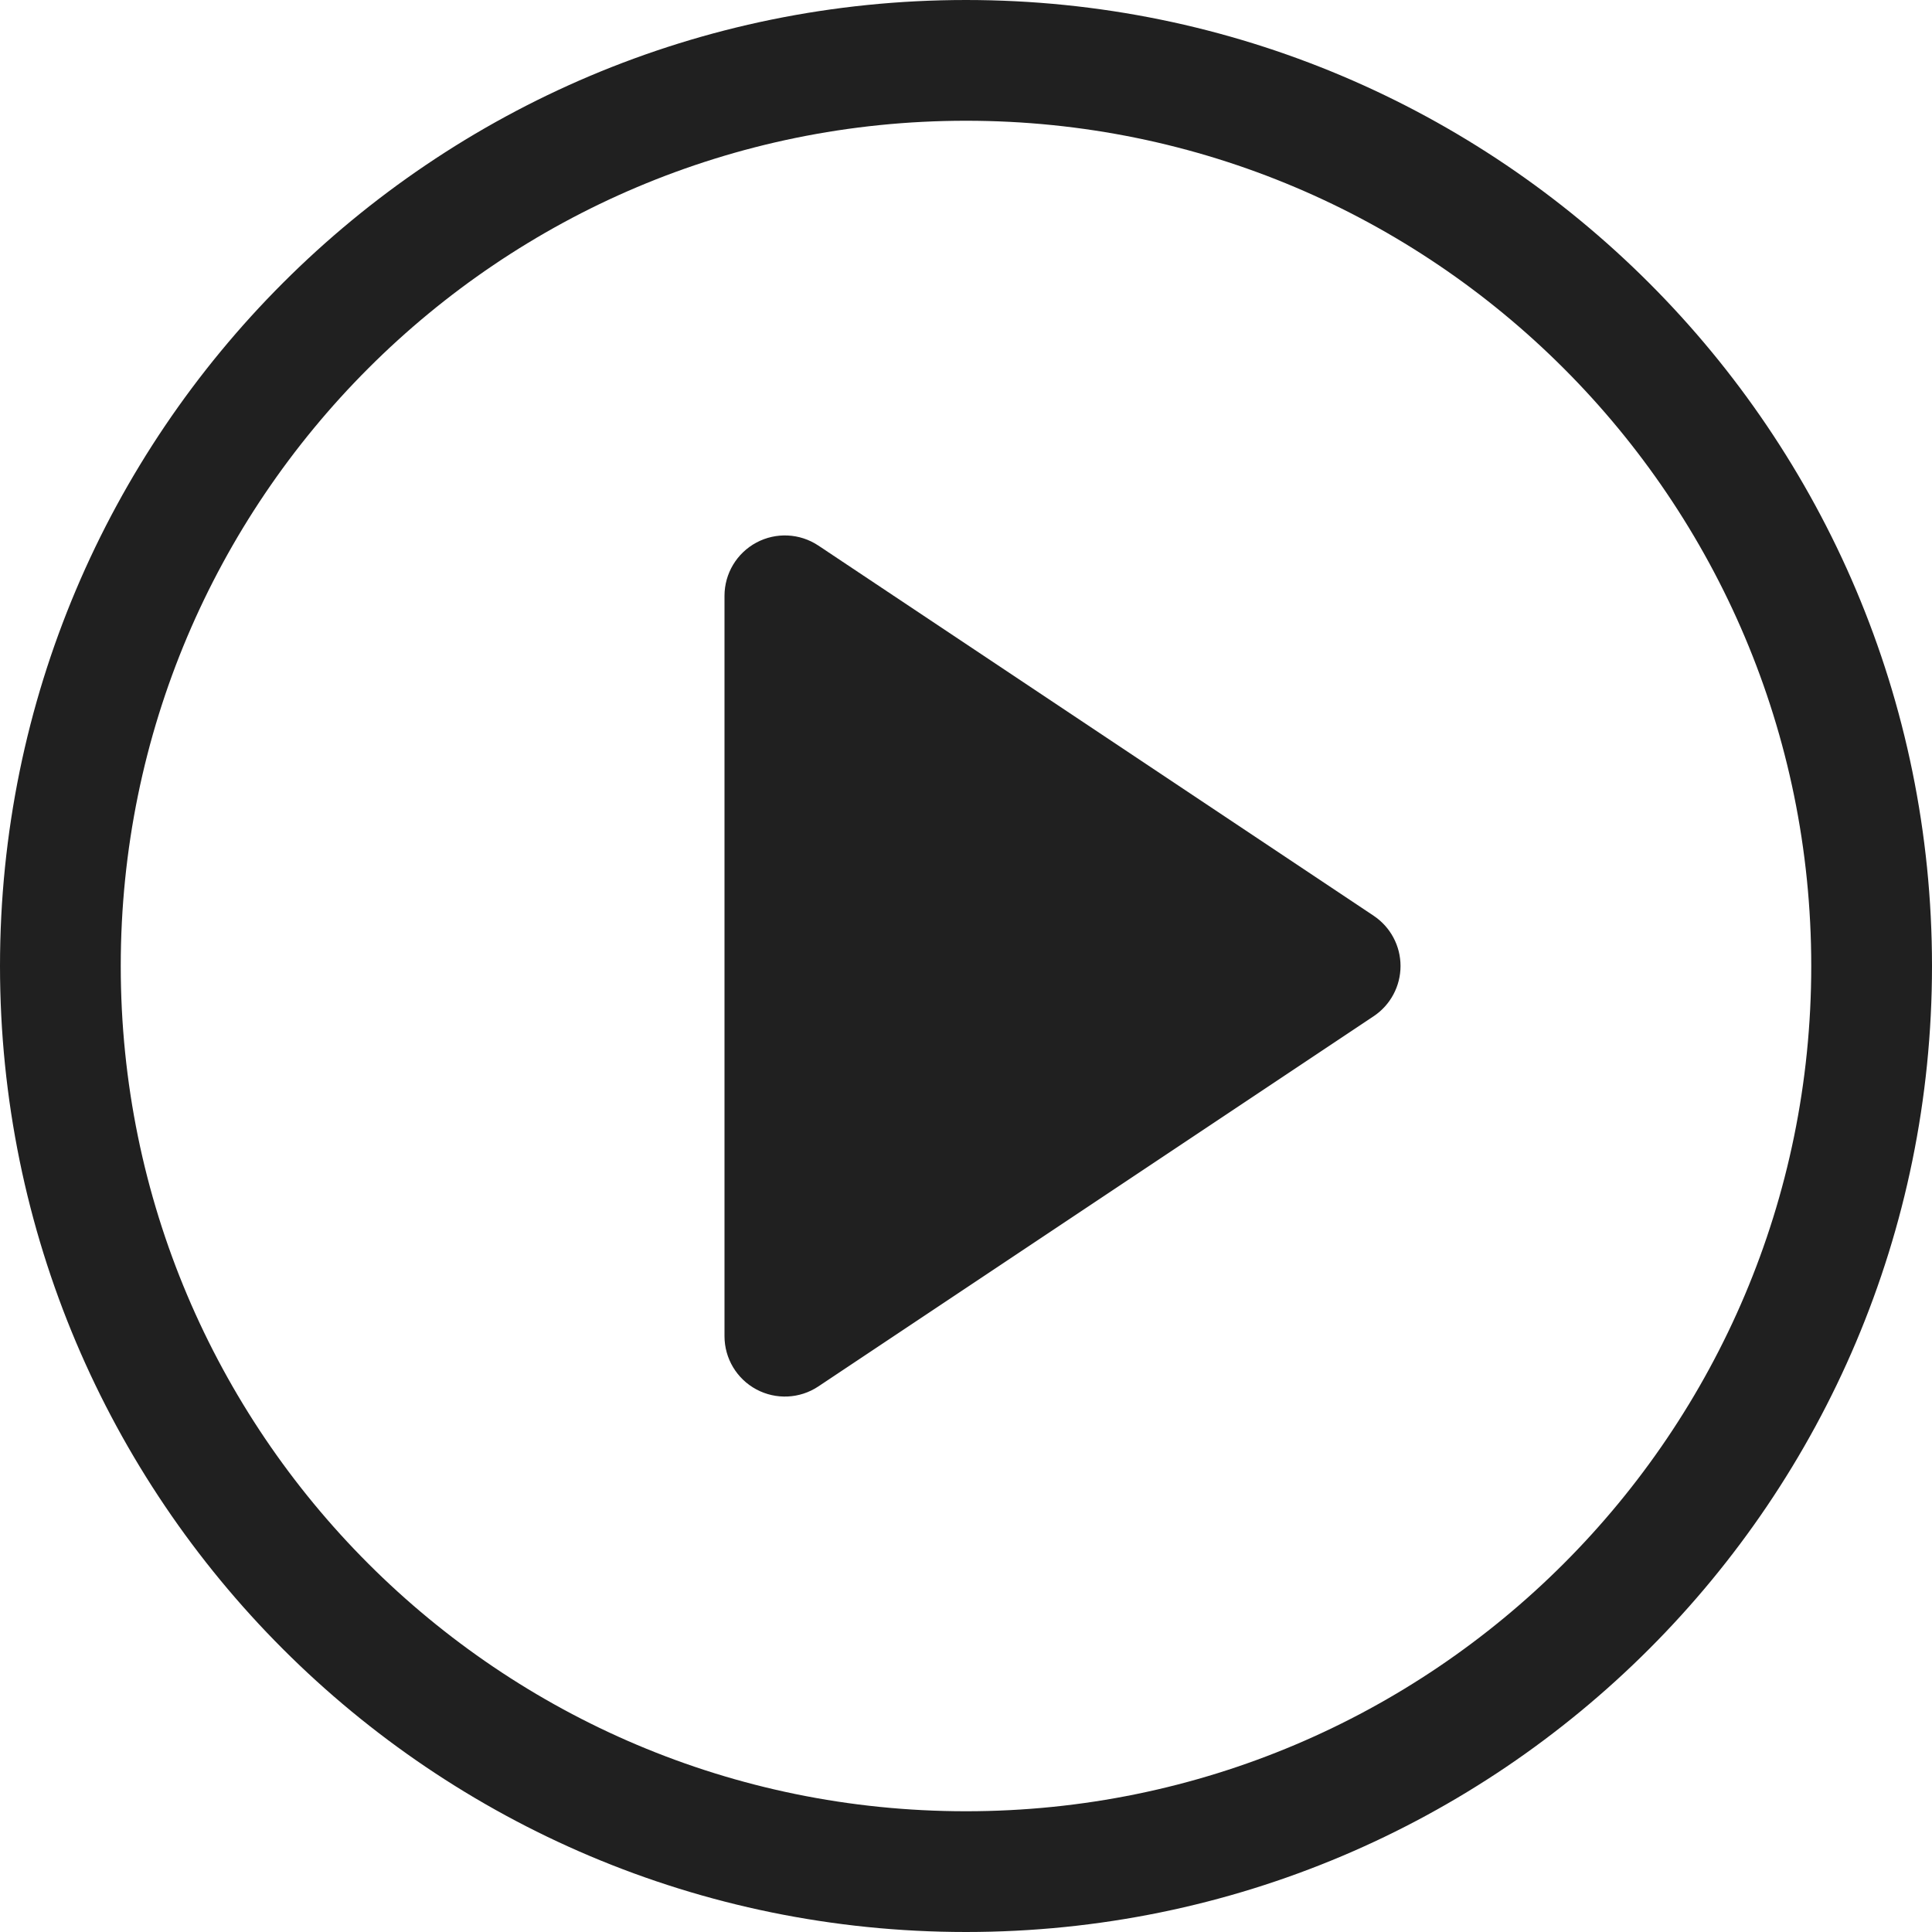
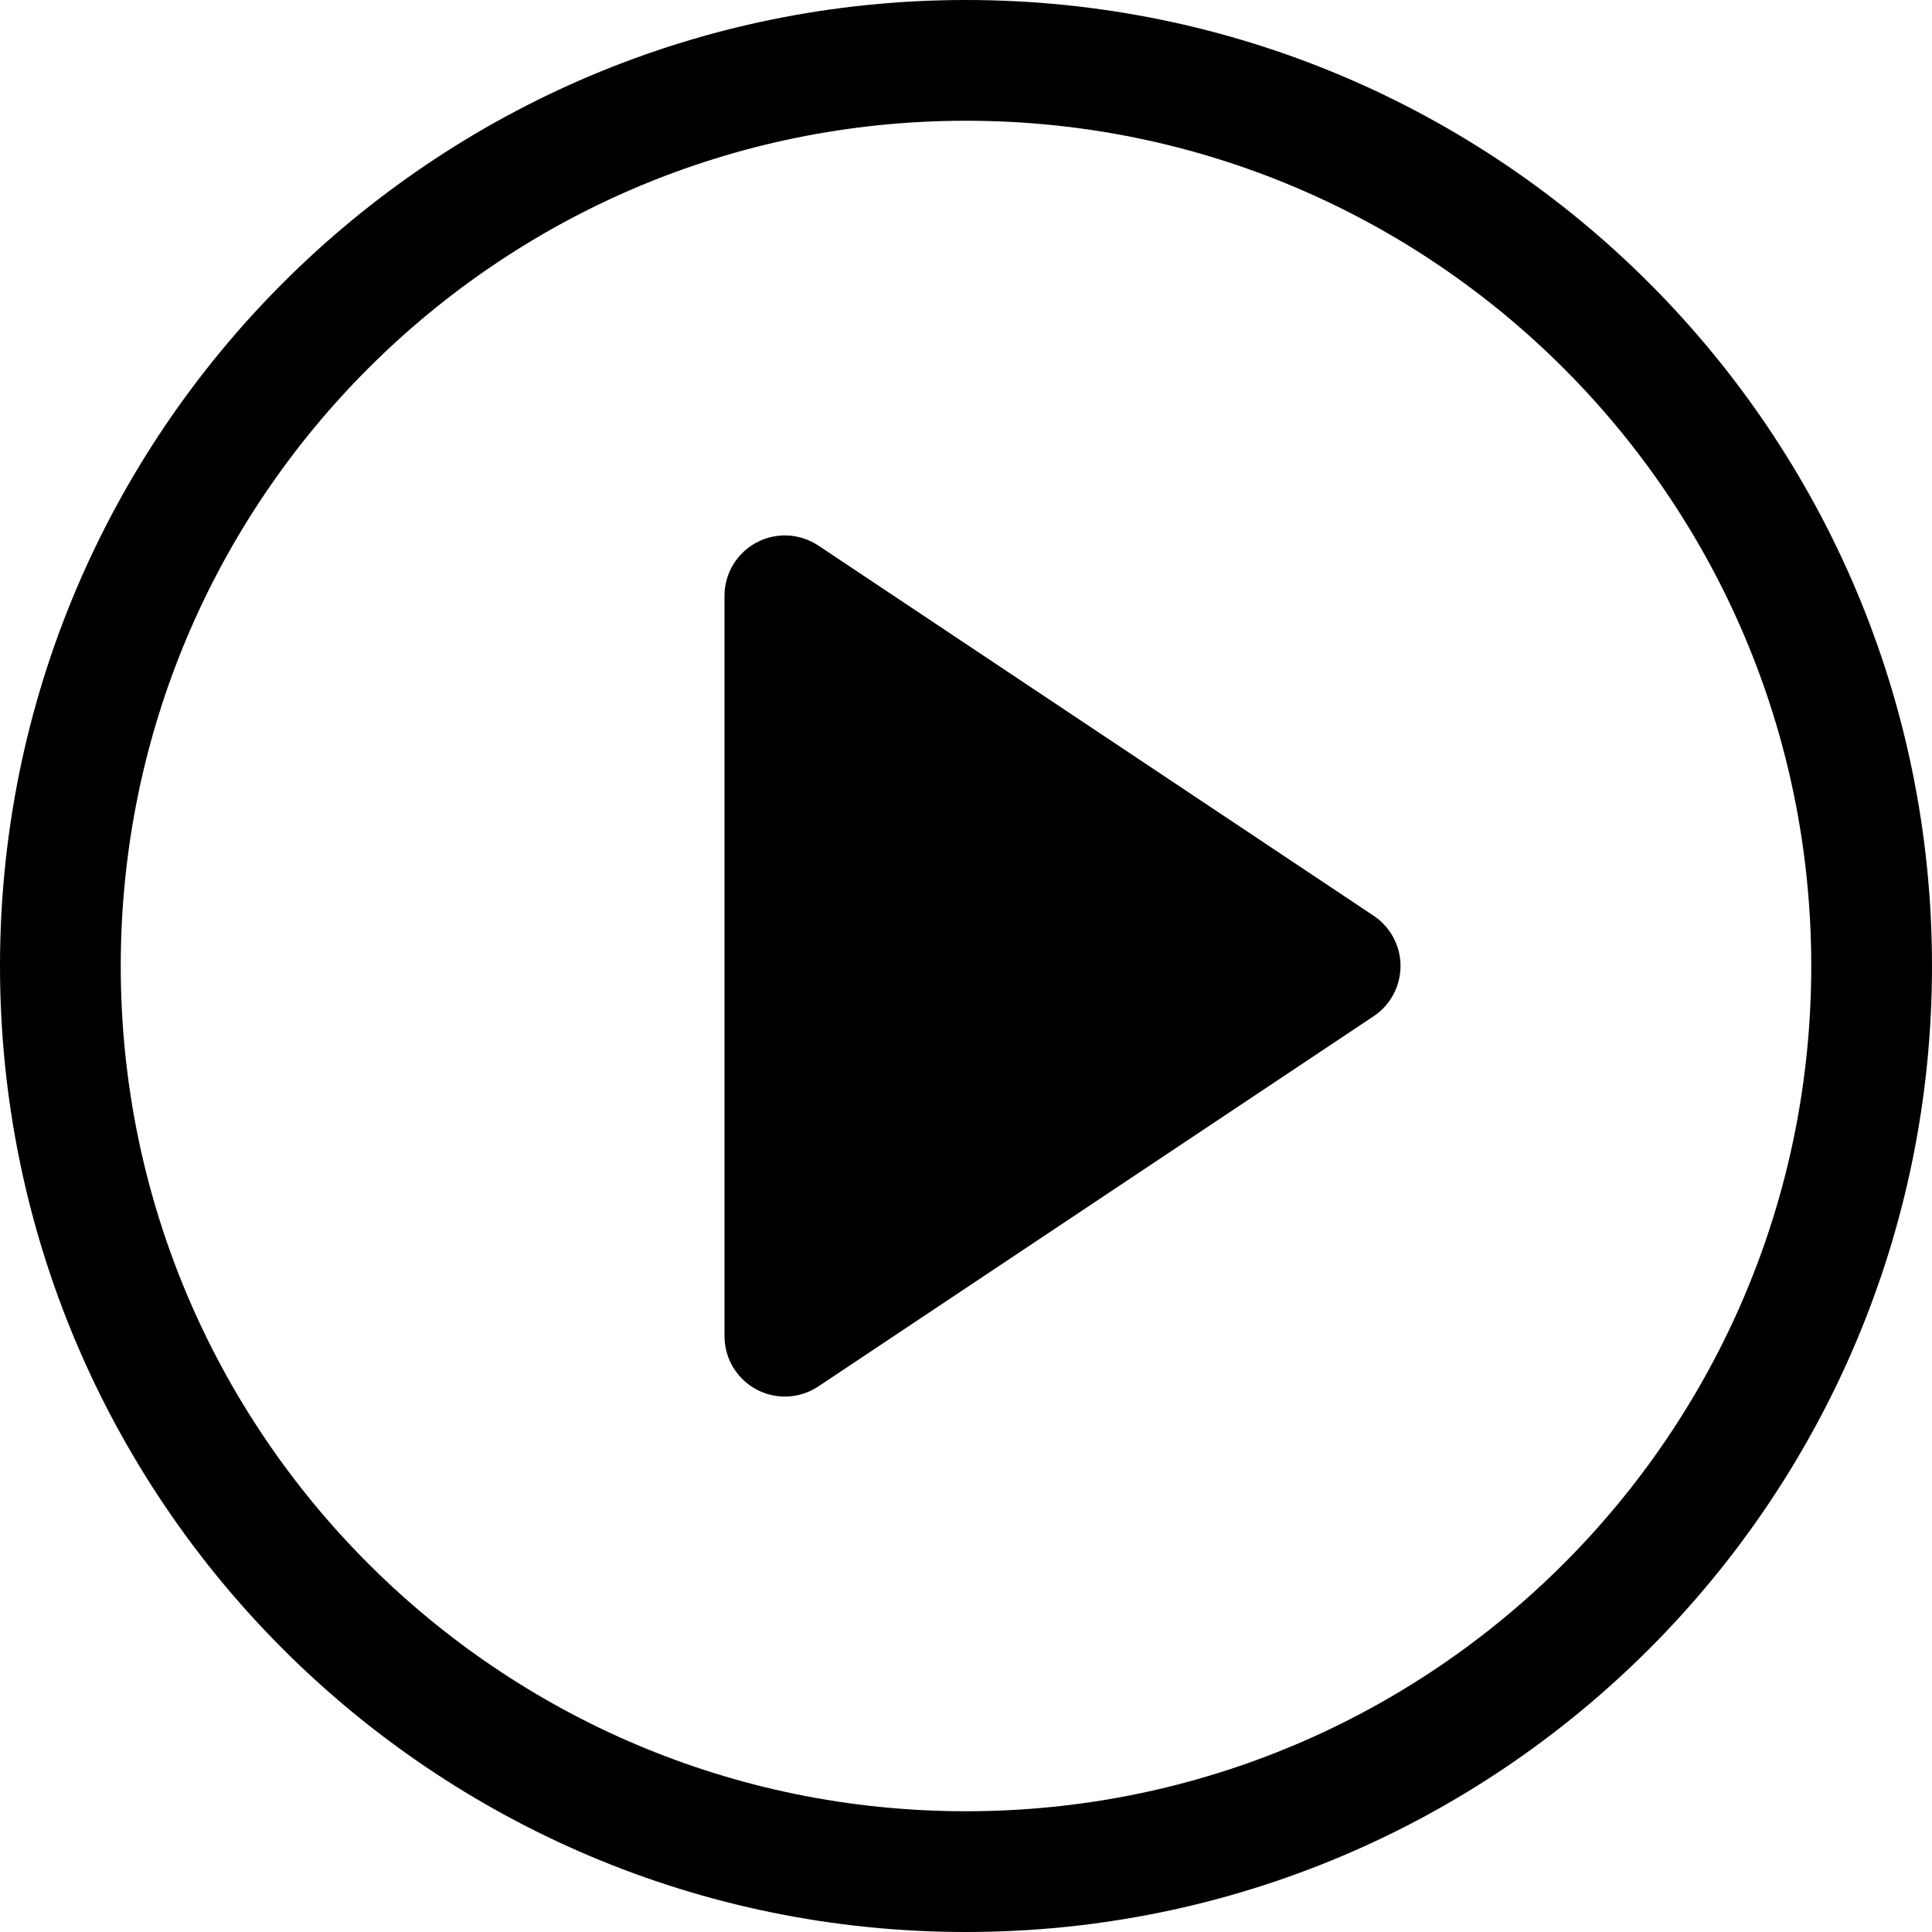
<svg xmlns="http://www.w3.org/2000/svg" fill="none" viewBox="0 0 16 16">
-   <circle class="ti-background" cx="8" cy="8" r="7.5" stroke="#202020" />
-   <path class="ti-foreground" fill="#202020" d="M6 4.934a.5.5 0 01.777-.416l4.599 3.066a.5.5 0 010 .832l-4.599 3.066A.5.5 0 016 11.066V4.934z" />
+   <circle class="ti-background" cx="8" cy="8" r="7.5" stroke="currentColor" fill="none" />
+   <path class="ti-foreground" fill="currentColor" d="M6 4.934a.5.5 0 01.777-.416l4.599 3.066a.5.5 0 010 .832l-4.599 3.066A.5.5 0 016 11.066V4.934z" />
</svg>
